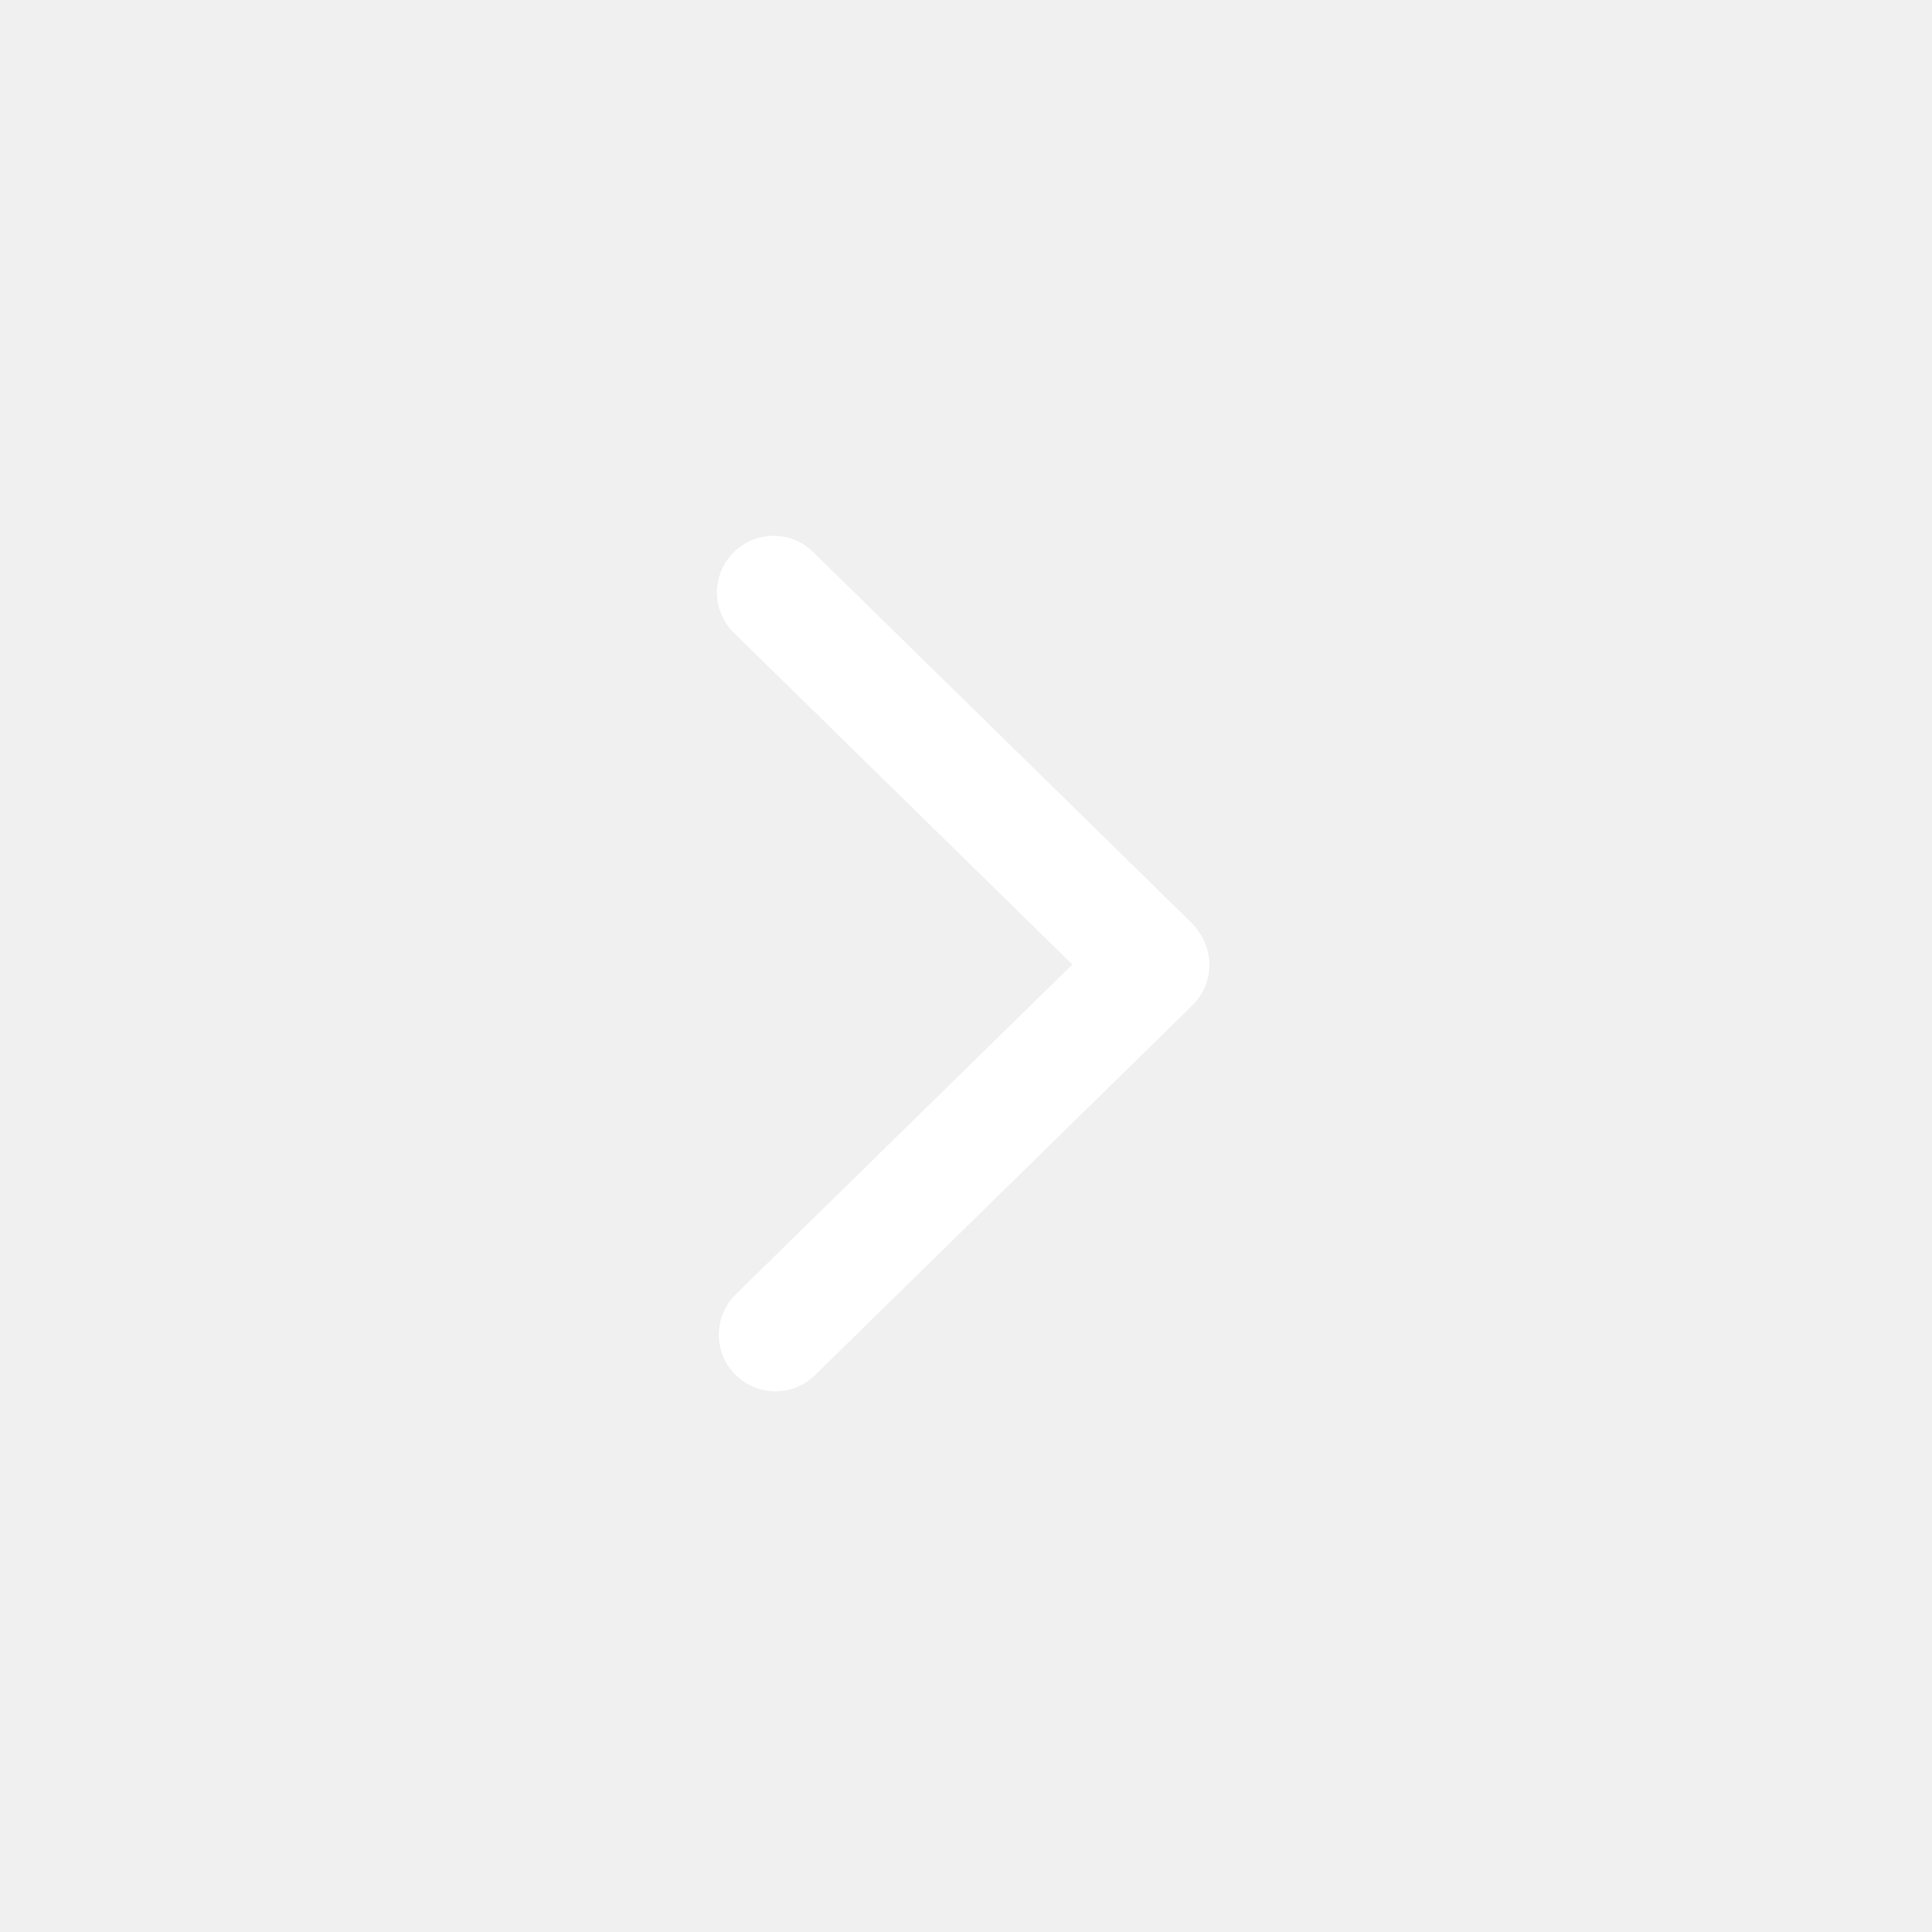
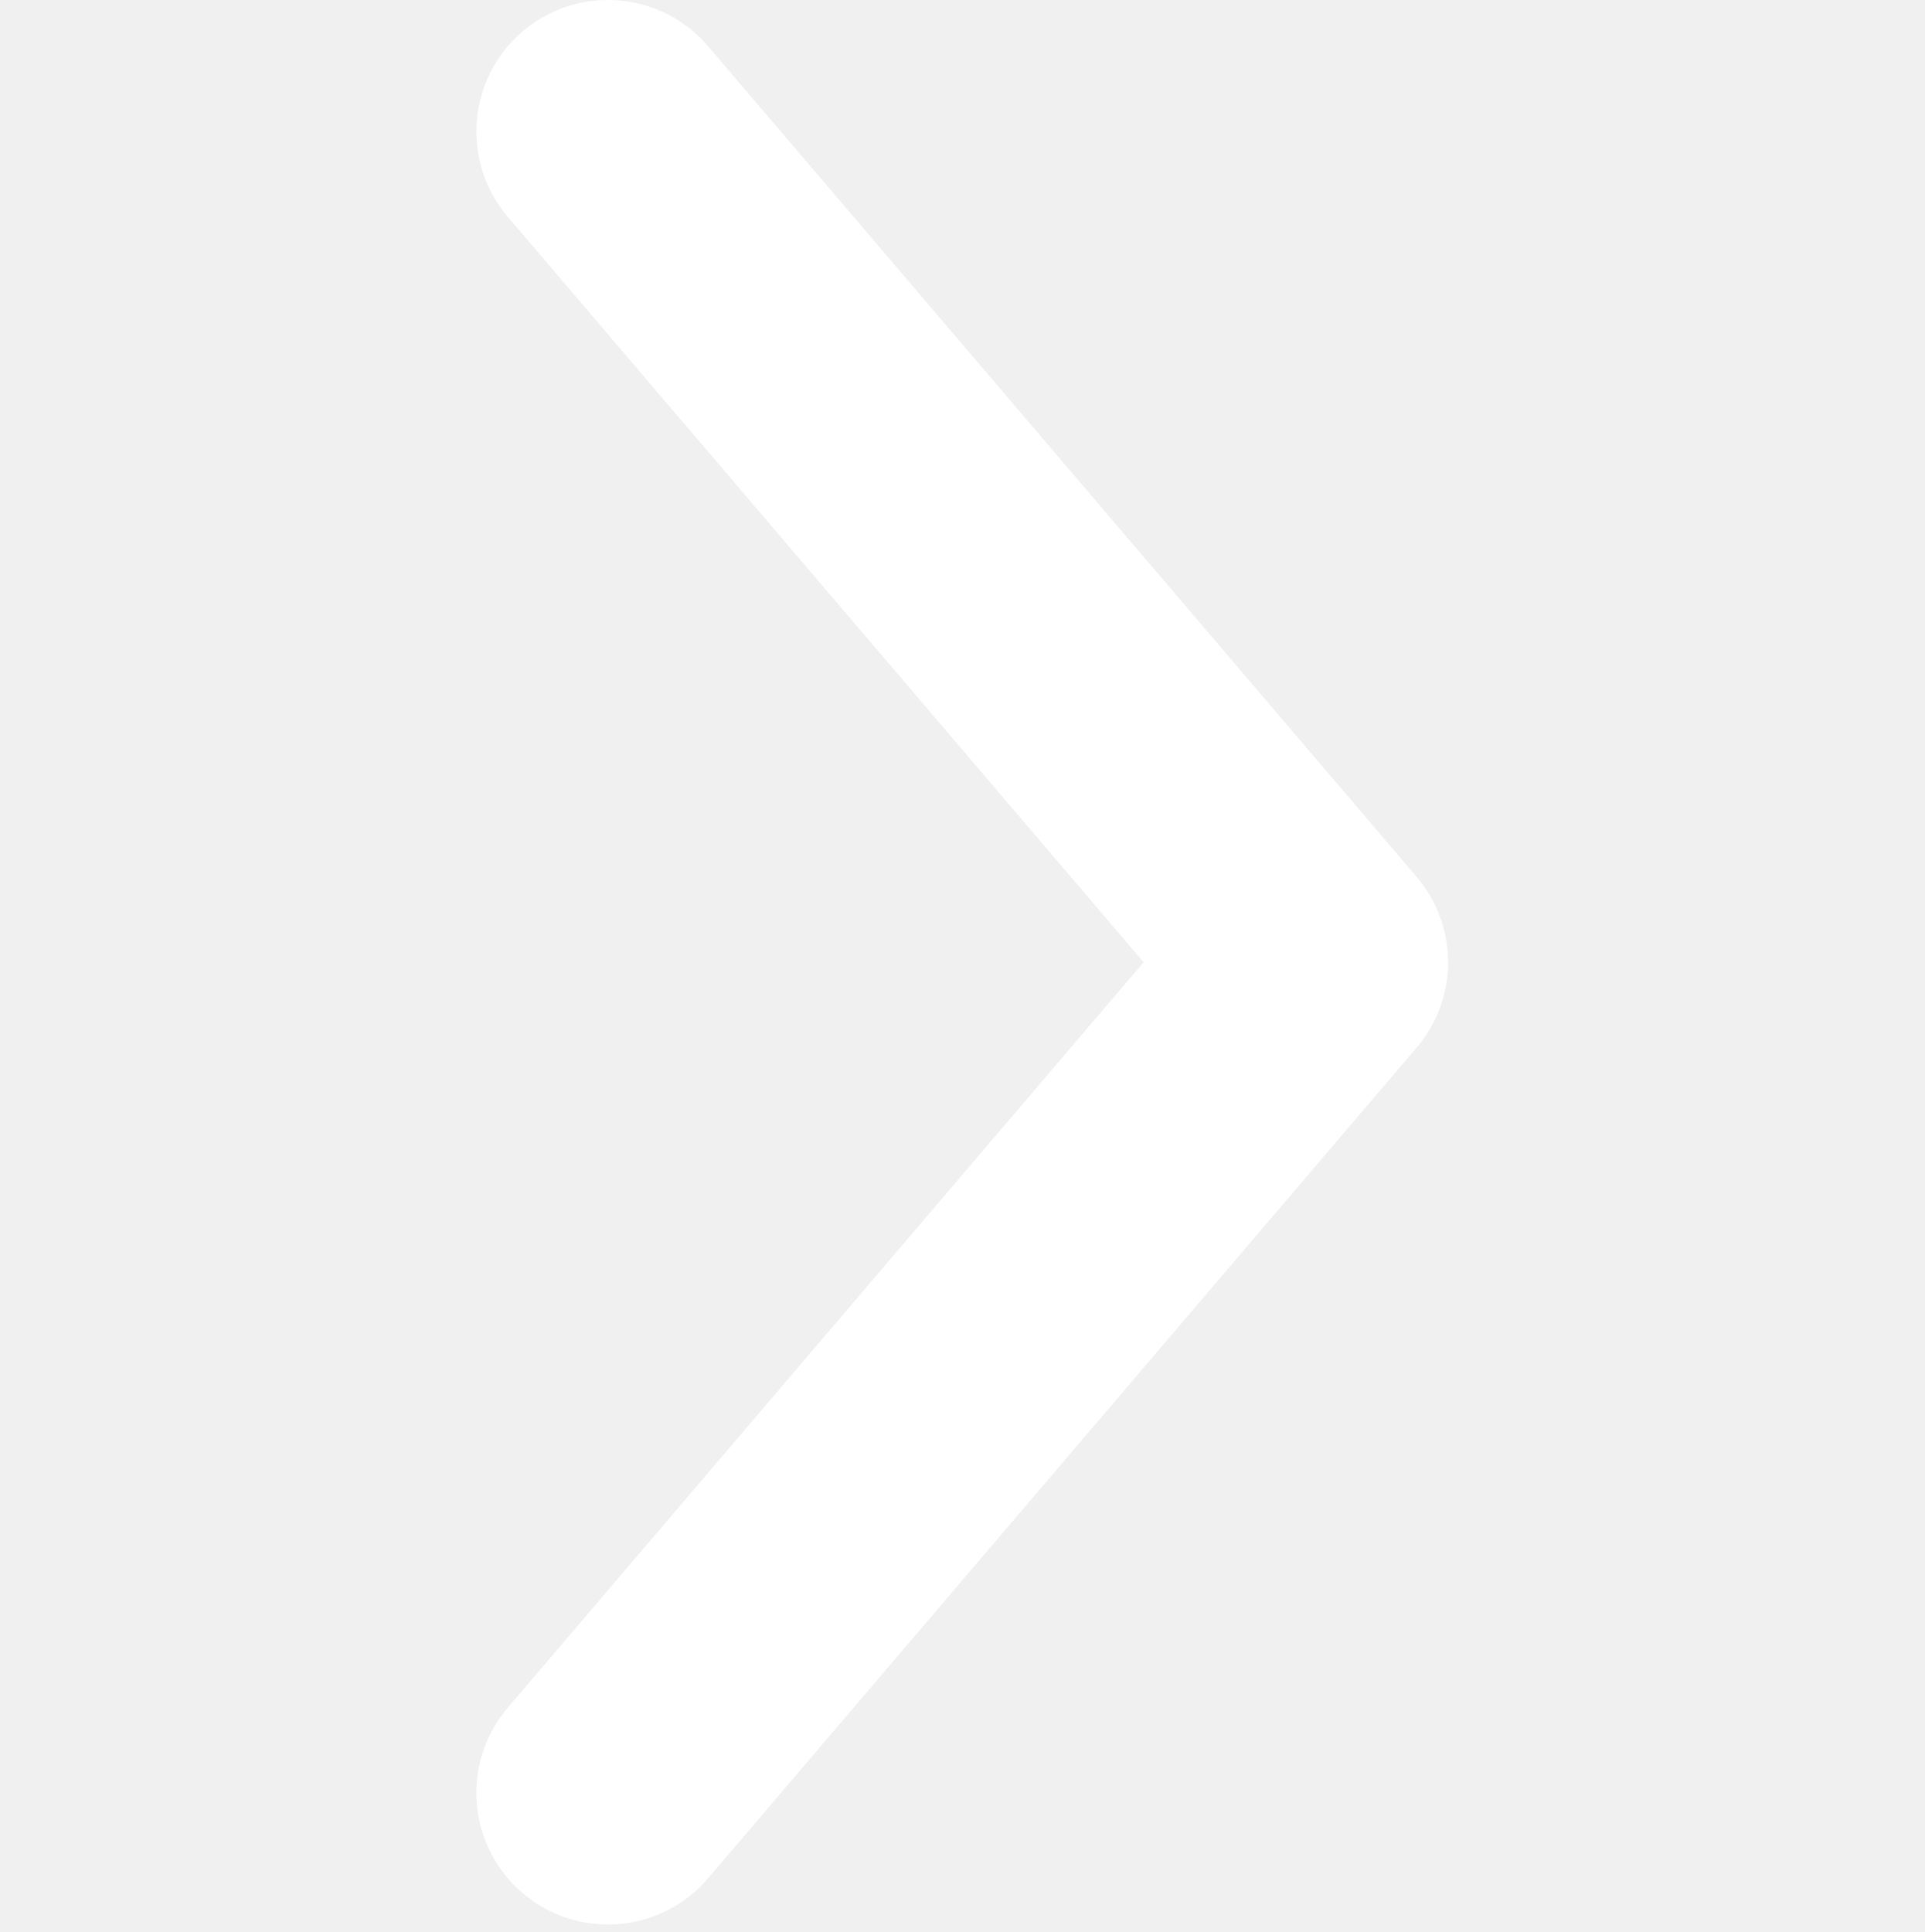
- <svg xmlns="http://www.w3.org/2000/svg" width="256" height="256" viewBox="0 0 256 256" fill="none">
-   <path fill-rule="evenodd" clip-rule="evenodd" d="M107.999 182.213C105.041 185.112 100.292 185.064 97.393 182.106C94.494 179.148 94.542 174.399 97.5 171.5L142.091 127.8L97.251 83.856C94.292 80.957 94.244 76.209 97.143 73.25C100.043 70.292 104.791 70.244 107.749 73.143L157.749 122.143C158.143 122.529 158.485 122.947 158.775 123.389C160.977 126.351 160.709 130.558 157.999 133.213L107.999 182.213Z" fill="white" />
+ <svg xmlns="http://www.w3.org/2000/svg" width="256" height="257" viewBox="0 0 256 257" fill="none">
+   <path d="M192.629 128.256C192.628 128.298 192.627 128.339 192.626 128.381C192.624 128.459 192.622 128.537 192.619 128.615C192.615 128.725 192.61 128.834 192.604 128.944C192.604 128.954 192.604 128.964 192.603 128.975C192.597 129.093 192.589 129.211 192.58 129.328C192.578 129.359 192.576 129.39 192.573 129.421C192.429 131.204 192.012 132.973 191.316 134.662C191.31 134.679 191.303 134.695 191.296 134.711C191.248 134.825 191.2 134.939 191.15 135.052C191.142 135.071 191.134 135.091 191.125 135.111C191.083 135.204 191.041 135.297 190.998 135.39C190.972 135.445 190.947 135.499 190.921 135.554C190.886 135.626 190.851 135.698 190.815 135.77C190.781 135.839 190.745 135.908 190.71 135.978C190.689 136.017 190.669 136.057 190.648 136.097C190.017 137.309 189.236 138.458 188.308 139.518L94.188 249.861C87.916 257.214 76.871 258.09 69.517 251.819C62.164 245.546 61.287 234.5 67.559 227.147L152.13 128L67.559 28.858C61.287 21.504 62.163 10.458 69.516 4.186C76.87 -2.086 87.915 -1.21 94.187 6.143L188.338 116.516C189.16 117.459 189.865 118.472 190.453 119.537C190.464 119.557 190.474 119.577 190.484 119.596C190.517 119.655 190.549 119.714 190.581 119.774L190.669 119.941C190.685 119.973 190.701 120.005 190.718 120.037C190.752 120.104 190.786 120.171 190.819 120.238C190.857 120.315 190.895 120.391 190.932 120.468C190.95 120.508 190.969 120.547 190.987 120.587C191.032 120.683 191.076 120.779 191.119 120.875C191.13 120.901 191.142 120.927 191.153 120.952C192.067 123.027 192.553 125.233 192.622 127.444C192.622 127.453 192.623 127.462 192.623 127.472C192.631 127.733 192.633 127.995 192.629 128.256Z" fill="white" />
</svg>
